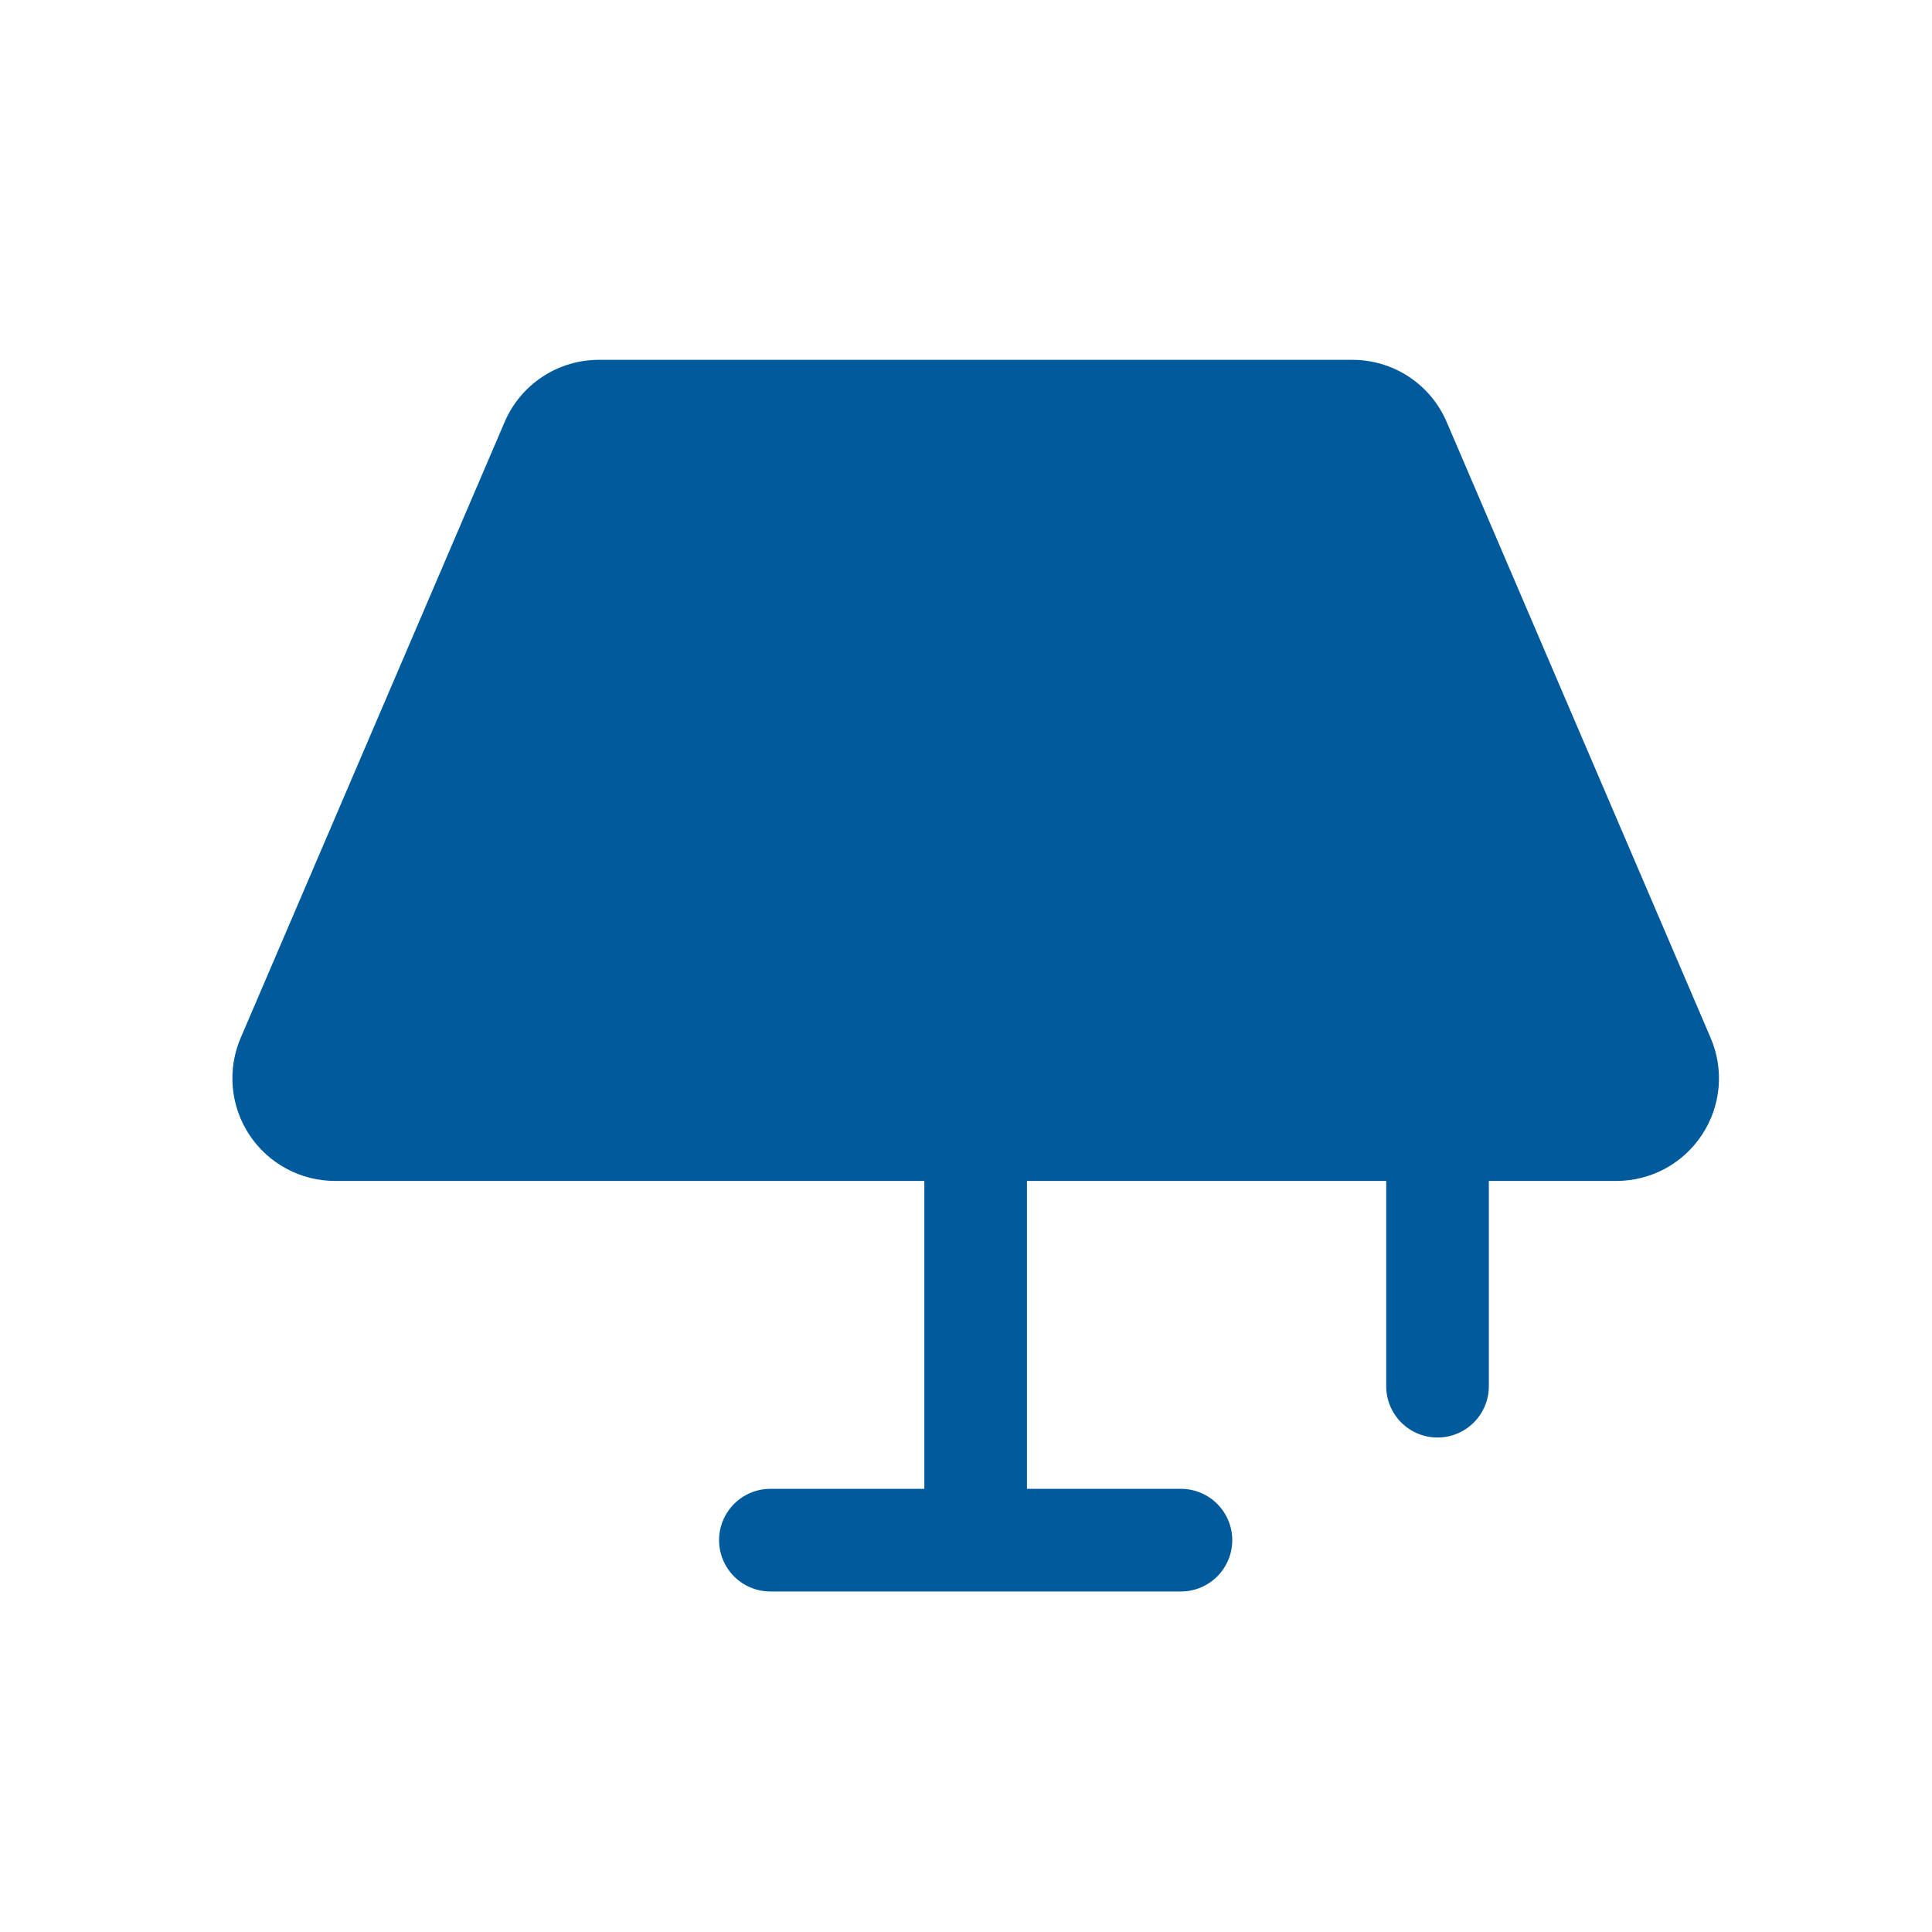
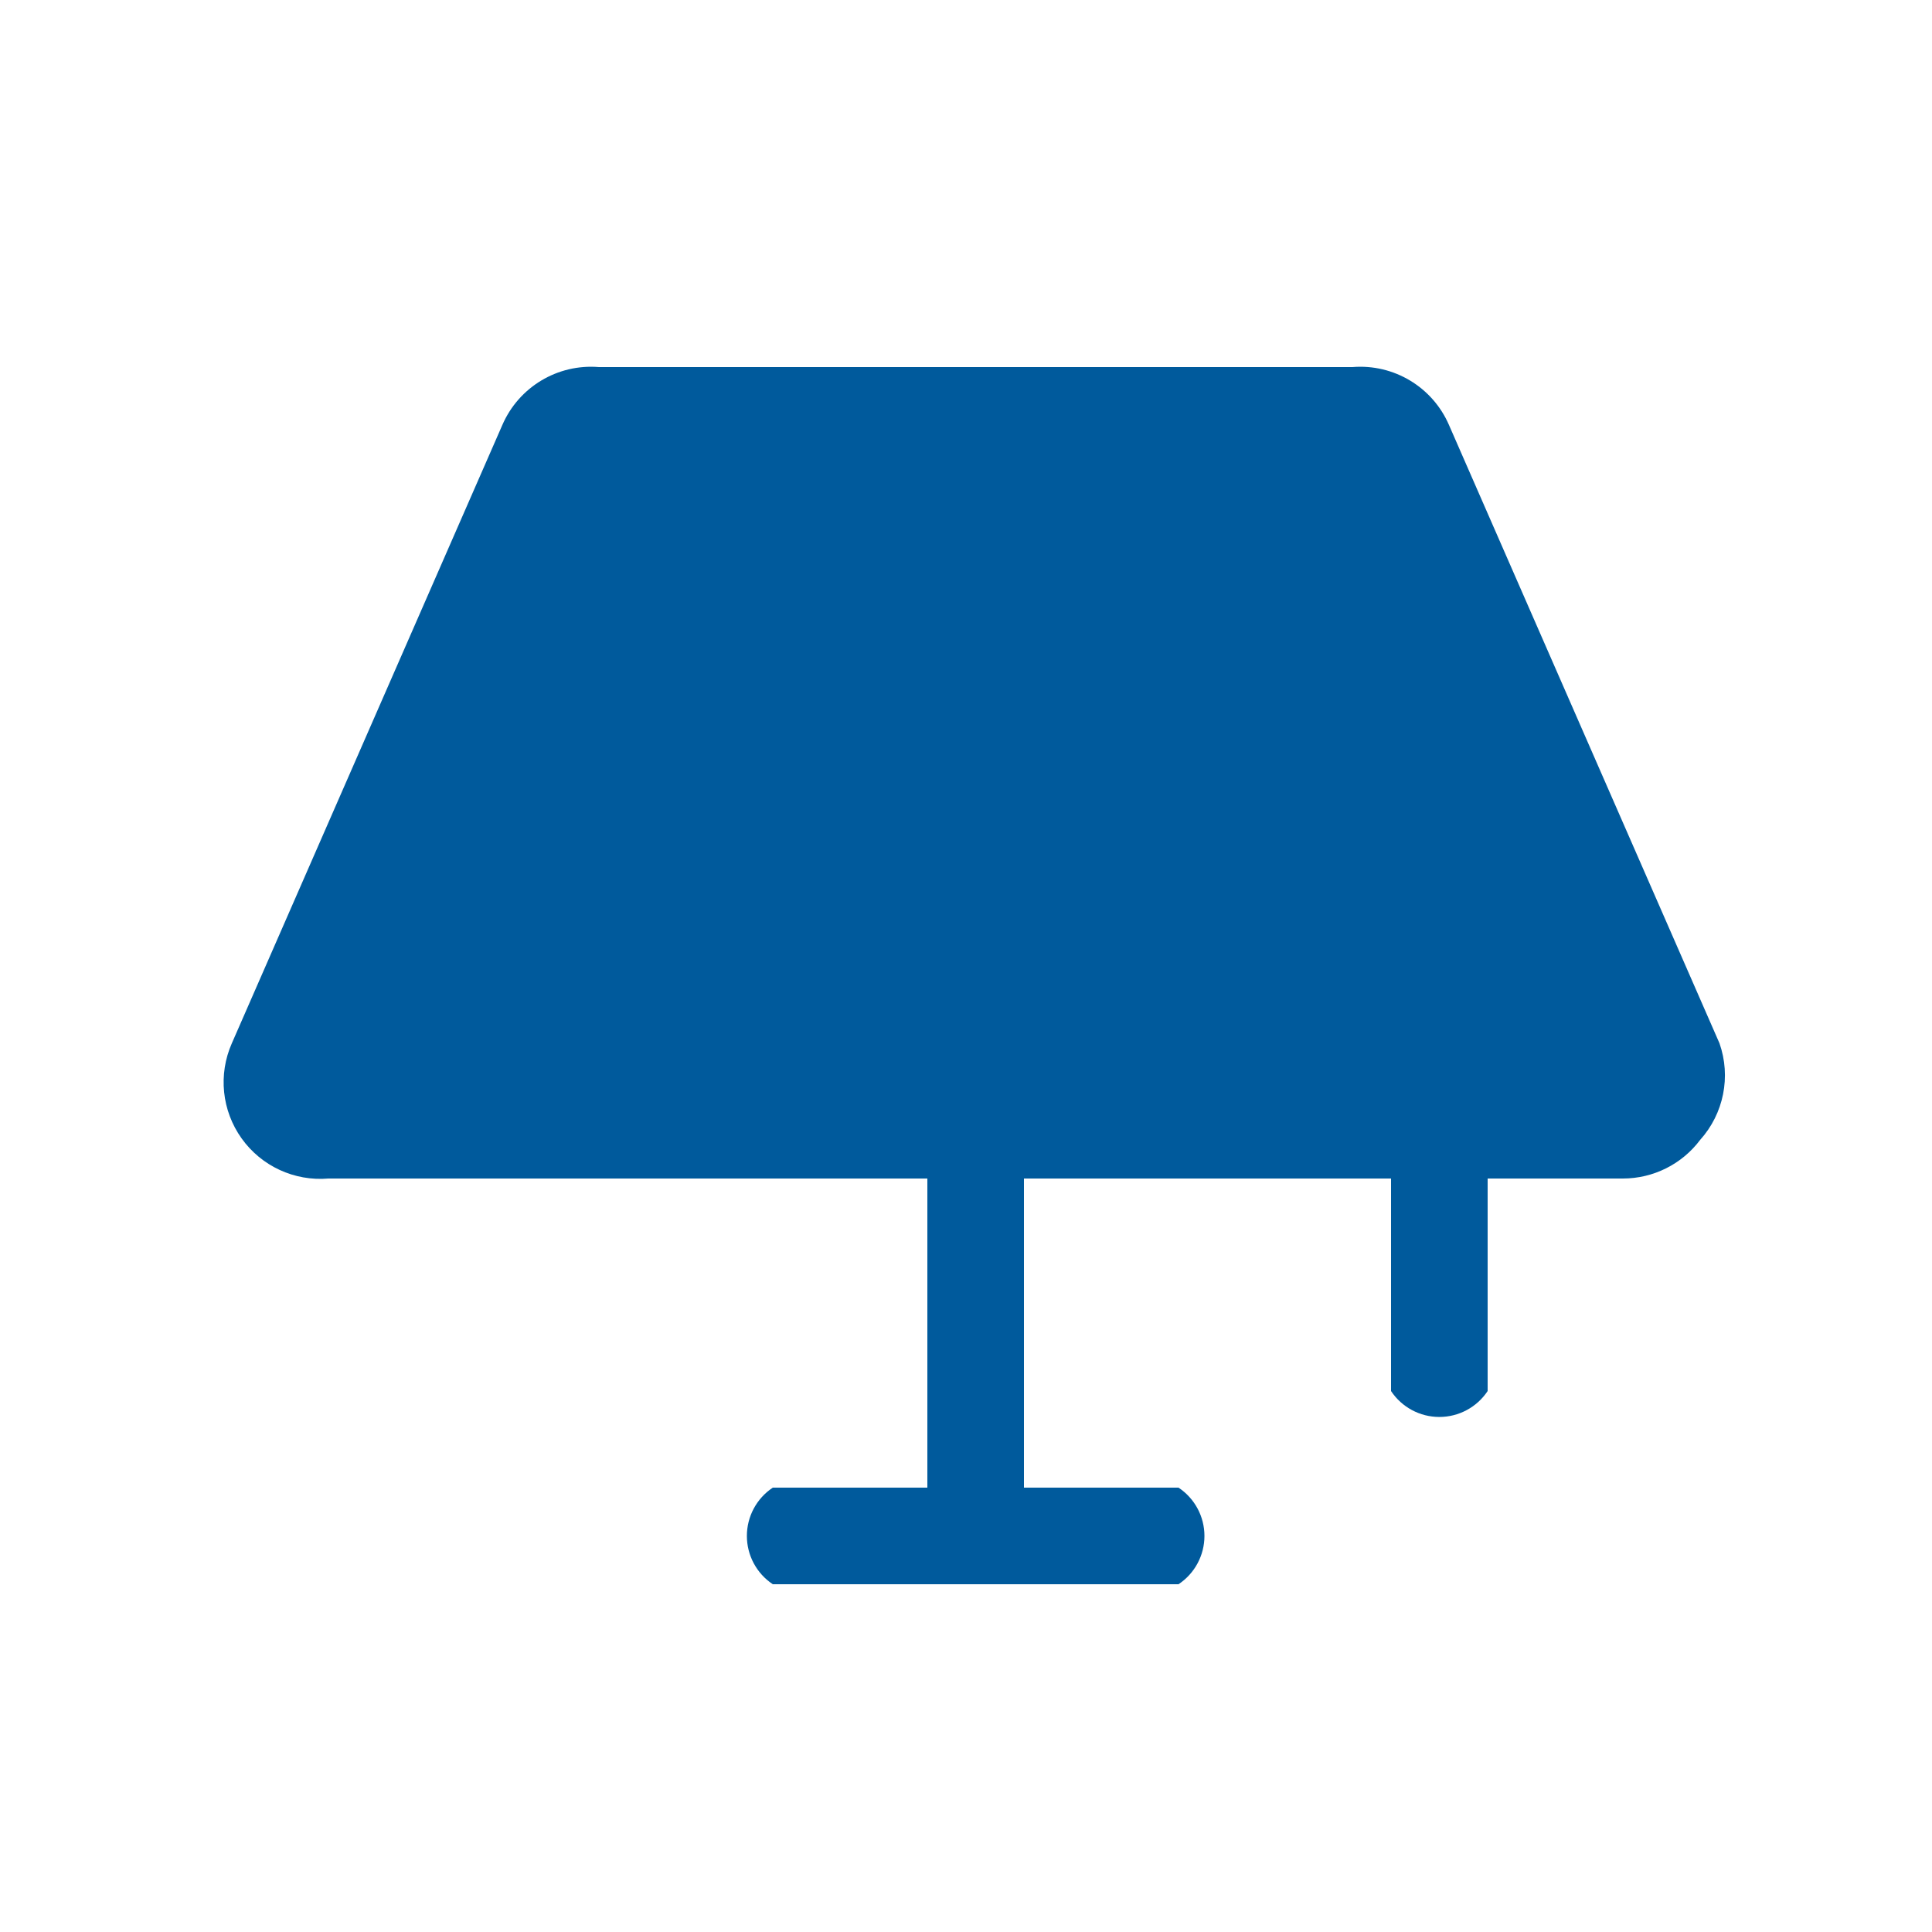
- <svg xmlns="http://www.w3.org/2000/svg" width="100" height="100" viewBox="0 0 100 100" fill="none">
-   <path d="M88.094 58.737C87.611 59.472 86.953 60.075 86.179 60.492C85.404 60.909 84.539 61.126 83.659 61.125H77.062V71.75C77.062 72.454 76.783 73.13 76.284 73.628C75.786 74.126 75.111 74.406 74.406 74.406C73.702 74.406 73.026 74.126 72.528 73.628C72.03 73.13 71.75 72.454 71.75 71.75V61.125H53.156V77.062H61.125C61.83 77.062 62.505 77.342 63.003 77.841C63.501 78.339 63.781 79.014 63.781 79.719C63.781 80.423 63.501 81.099 63.003 81.597C62.505 82.095 61.83 82.375 61.125 82.375H39.875C39.17 82.375 38.495 82.095 37.997 81.597C37.499 81.099 37.219 80.423 37.219 79.719C37.219 79.014 37.499 78.339 37.997 77.841C38.495 77.342 39.17 77.062 39.875 77.062H47.844V61.125H17.341C16.462 61.125 15.596 60.907 14.822 60.49C14.048 60.073 13.39 59.471 12.906 58.737C12.422 58.003 12.127 57.16 12.049 56.285C11.971 55.409 12.112 54.528 12.458 53.72L26.119 21.845C26.527 20.889 27.208 20.074 28.076 19.501C28.945 18.929 29.962 18.624 31.002 18.625H69.998C71.038 18.624 72.055 18.929 72.924 19.501C73.792 20.074 74.472 20.889 74.881 21.845L88.542 53.72C88.89 54.528 89.031 55.409 88.953 56.285C88.874 57.161 88.579 58.003 88.094 58.737Z" fill="#005A9C" />
+ <svg xmlns="http://www.w3.org/2000/svg" width="100" height="100" fill="none">
+   <path fill="#005A9C" d="M88 59a5 5 0 0 1-4 2h-7v11a3 3 0 0 1-5 0V61H53v16h8a3 3 0 0 1 0 5H40a3 3 0 0 1 0-5h8V61H17a5 5 0 0 1-5-7l14-32a5 5 0 0 1 5-3h39a5 5 0 0 1 5 3l14 32a5 5 0 0 1-1 5Z" />
</svg>
